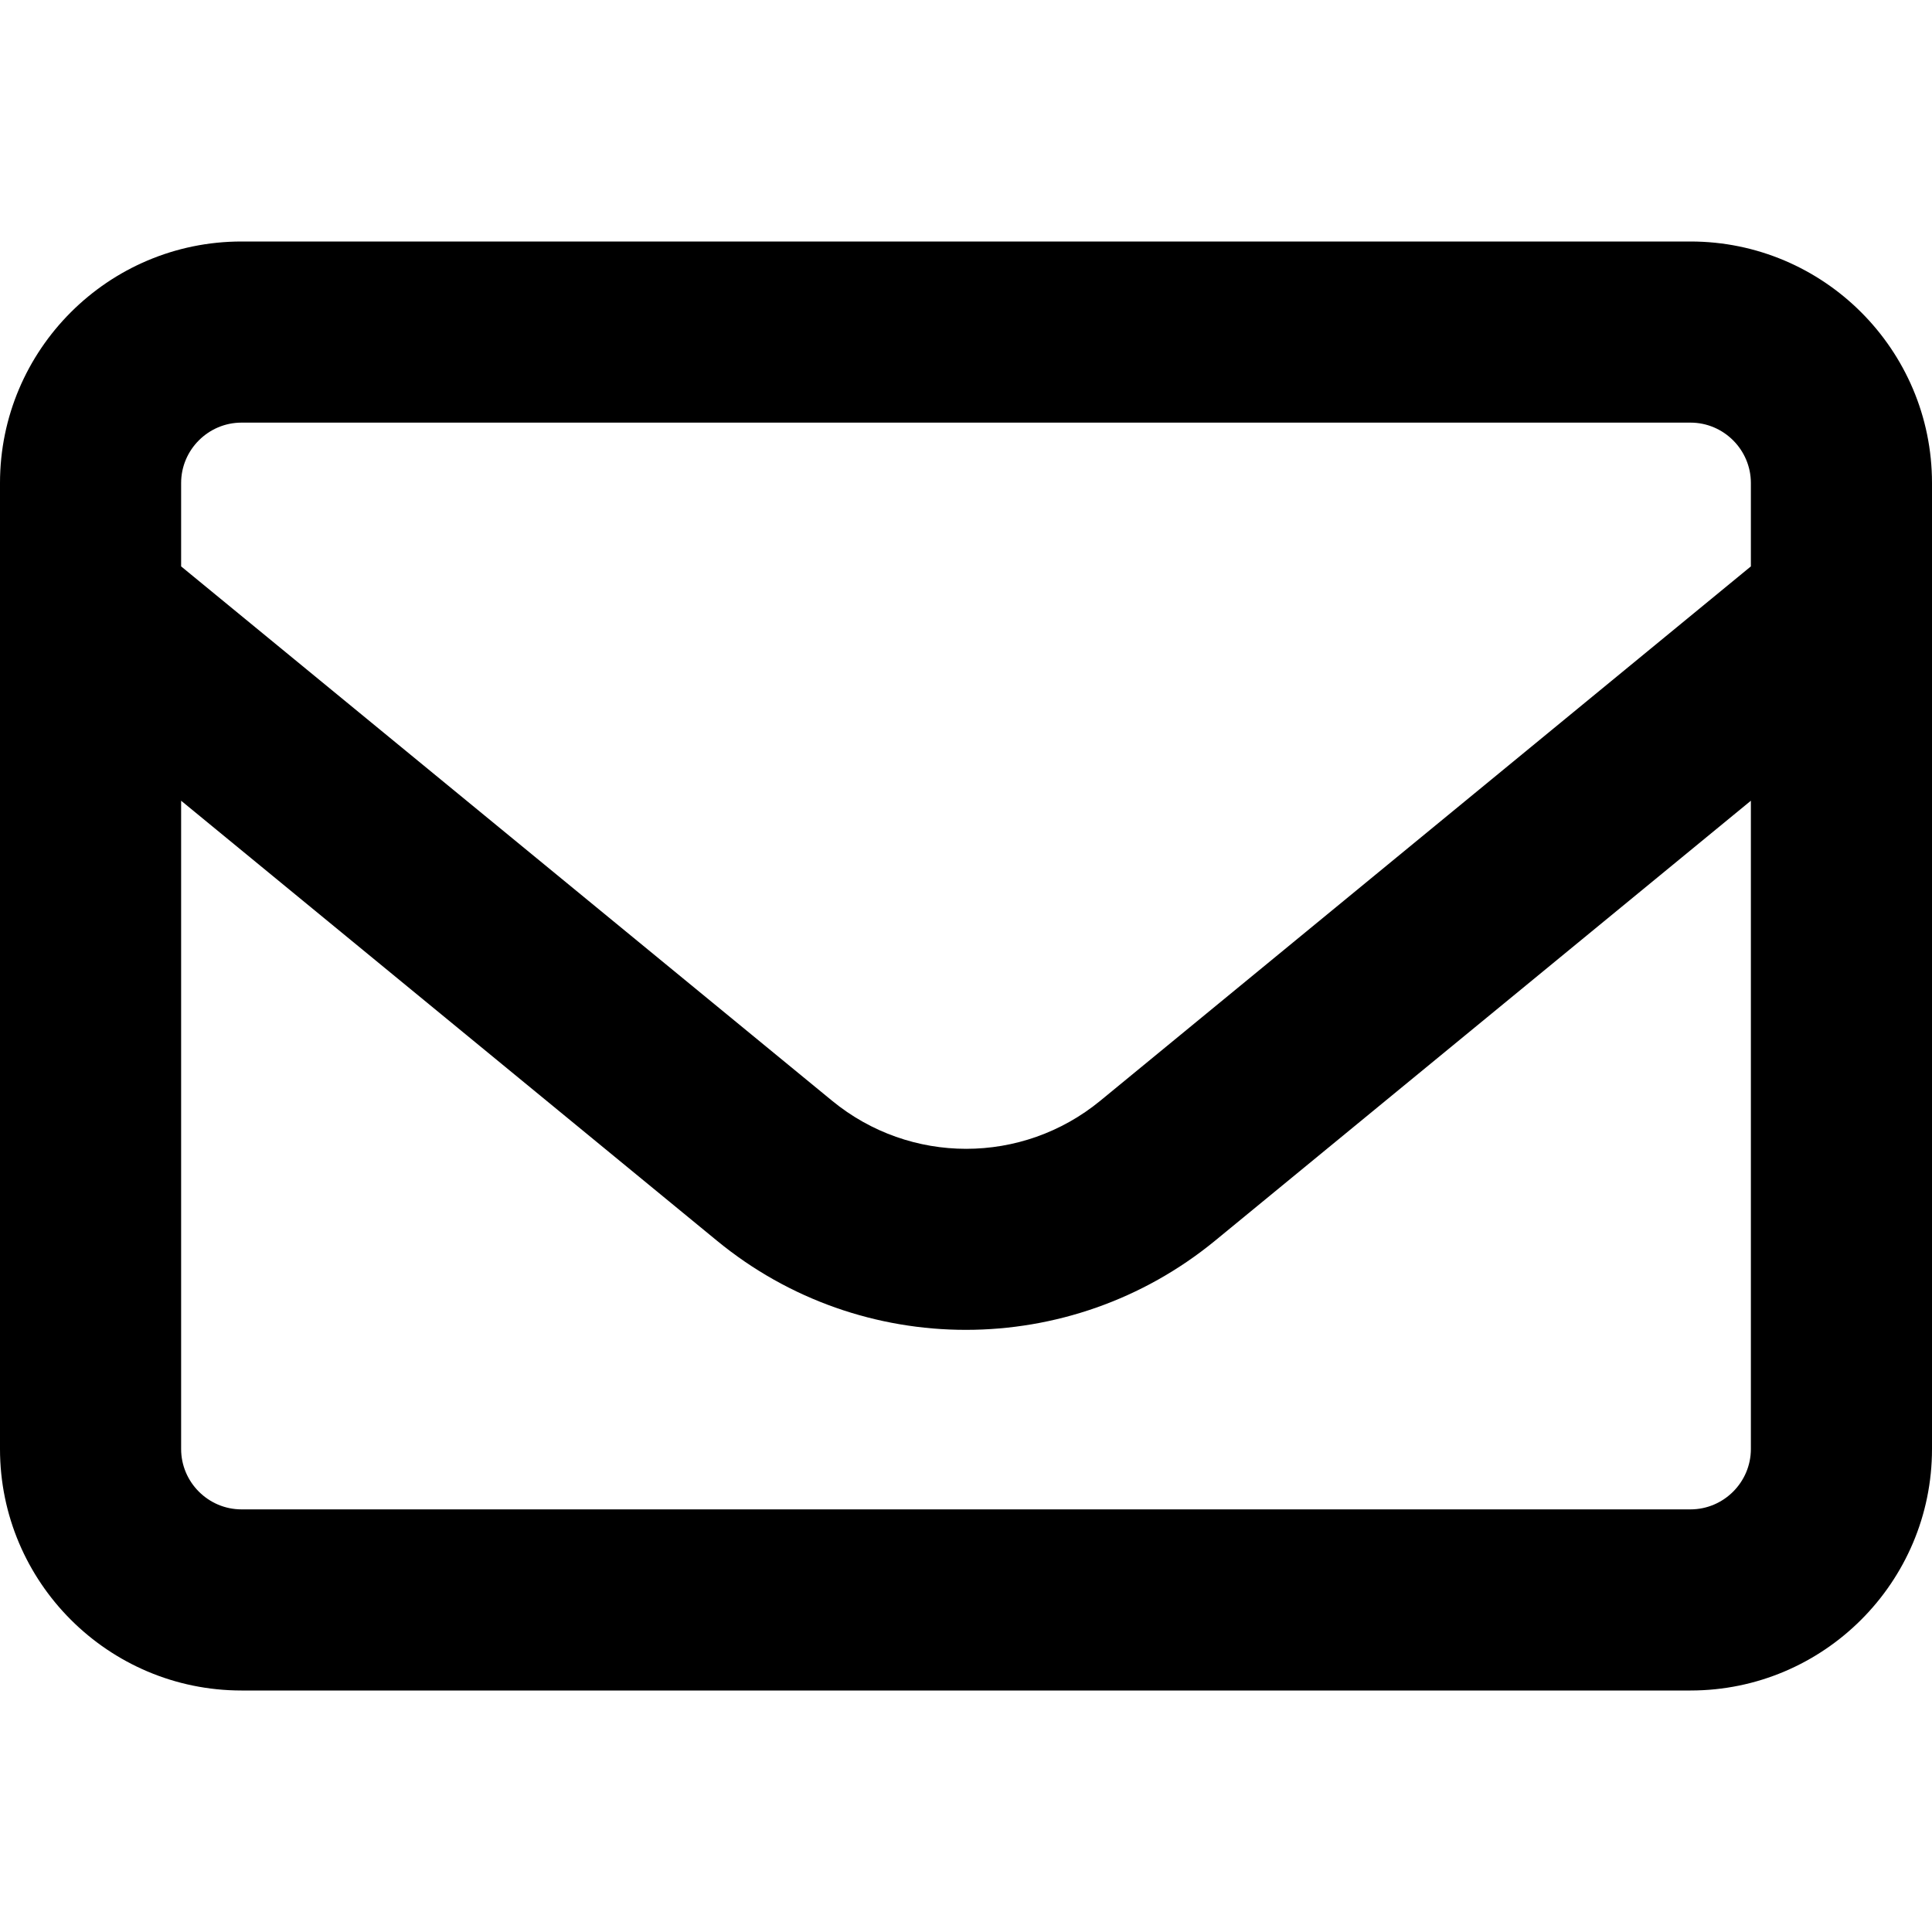
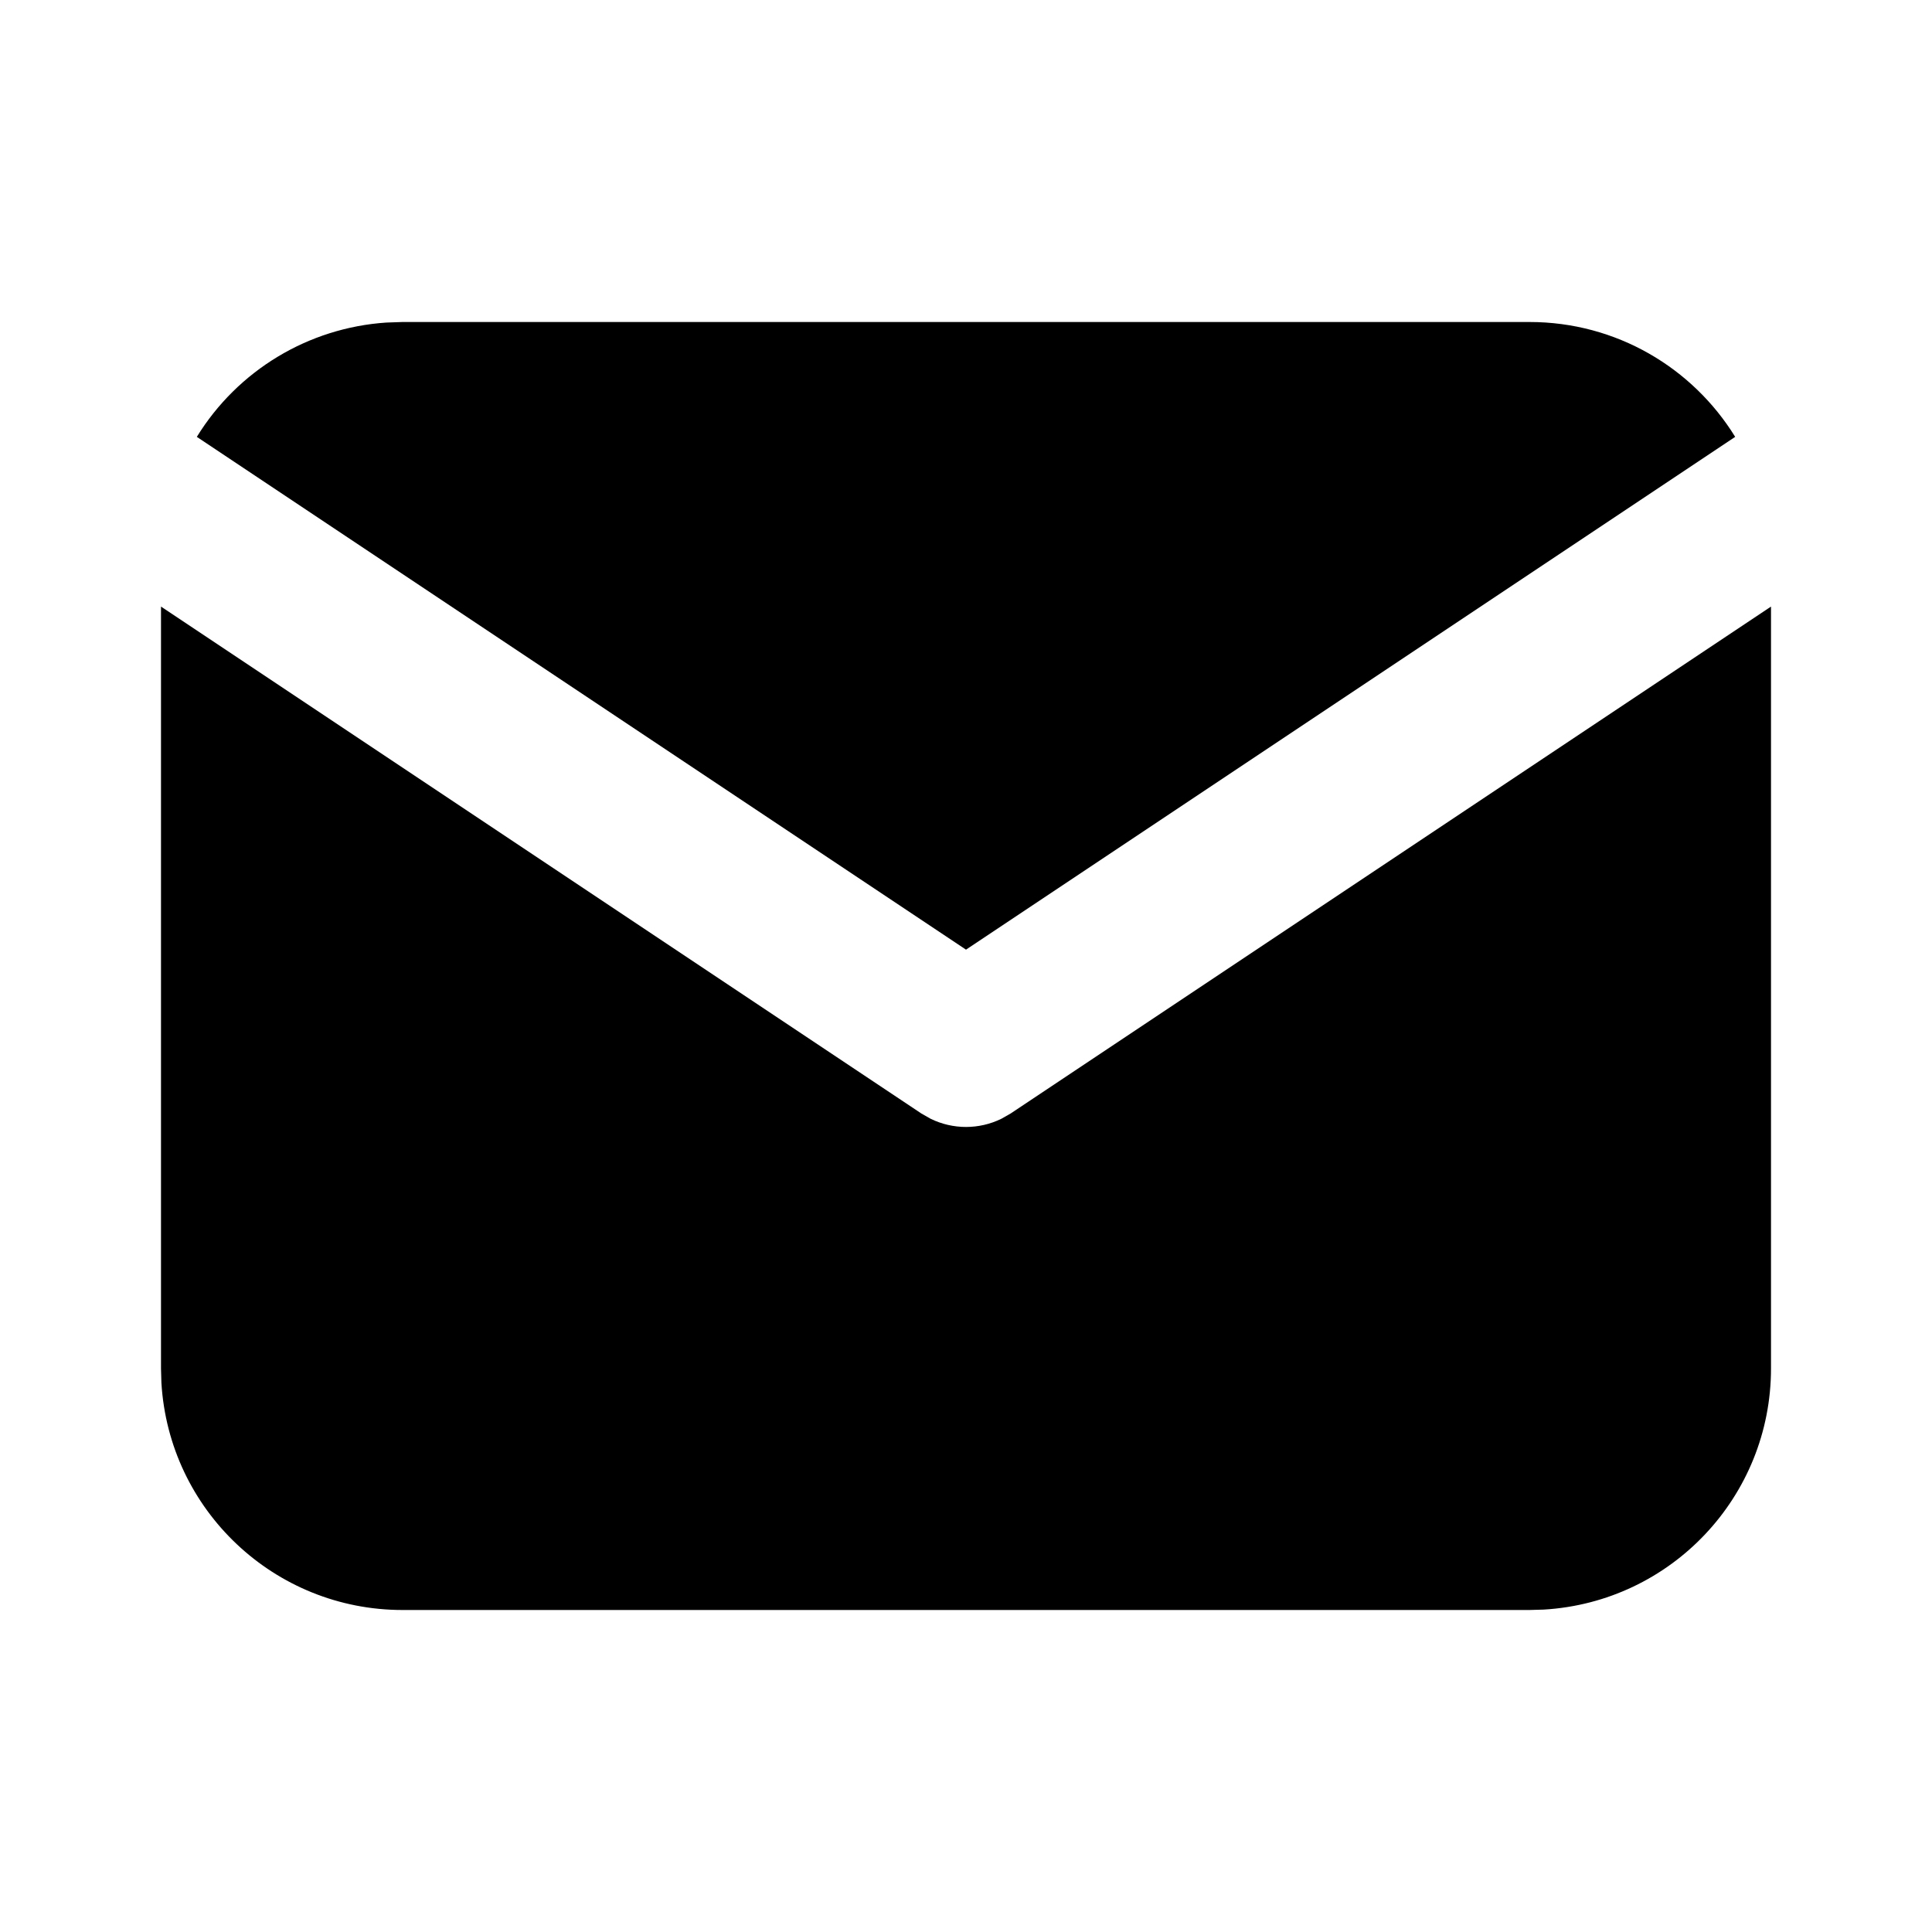
- <svg height="1em" fill="currentColor" viewBox="0 0 512 512">
-   <path d="M64 112c-8.8 0-16 7.2-16 16v22.1l172.5 141.6c20.7 17 50.4 17 71.1 0L464 150.1V128c0-8.8-7.2-16-16-16H64zM48 212.2V384c0 8.8 7.2 16 16 16h384c8.8 0 16-7.2 16-16V212.2L322 328.8c-38.4 31.5-93.7 31.5-132 0L48 212.2zM0 128c0-35.3 28.7-64 64-64h384c35.3 0 64 28.7 64 64v256c0 35.3-28.7 64-64 64H64c-35.3 0-64-28.7-64-64V128z" />
+ <svg xmlns="http://www.w3.org/2000/svg" viewBox="0 0 24 24">
+   <g fill="none" stroke-linecap="round" stroke-linejoin="round" stroke-width="2">
+     <path d="M0 0h24v24H0z" />
+     <path fill="currentColor" d="M22 7.535V17a3 3 0 0 1-2.824 2.995L19 20H5a3 3 0 0 1-2.995-2.824L2 17V7.535l9.445 6.297.116.066a1 1 0 0 0 .878 0l.116-.066L22 7.535z" />
+     <path fill="currentColor" d="M19 4c1.08 0 2.027.57 2.555 1.427L12 11.797l-9.555-6.37a2.999 2.999 0 0 1 2.354-1.42L5 4h14z" />
+   </g>
</svg>
